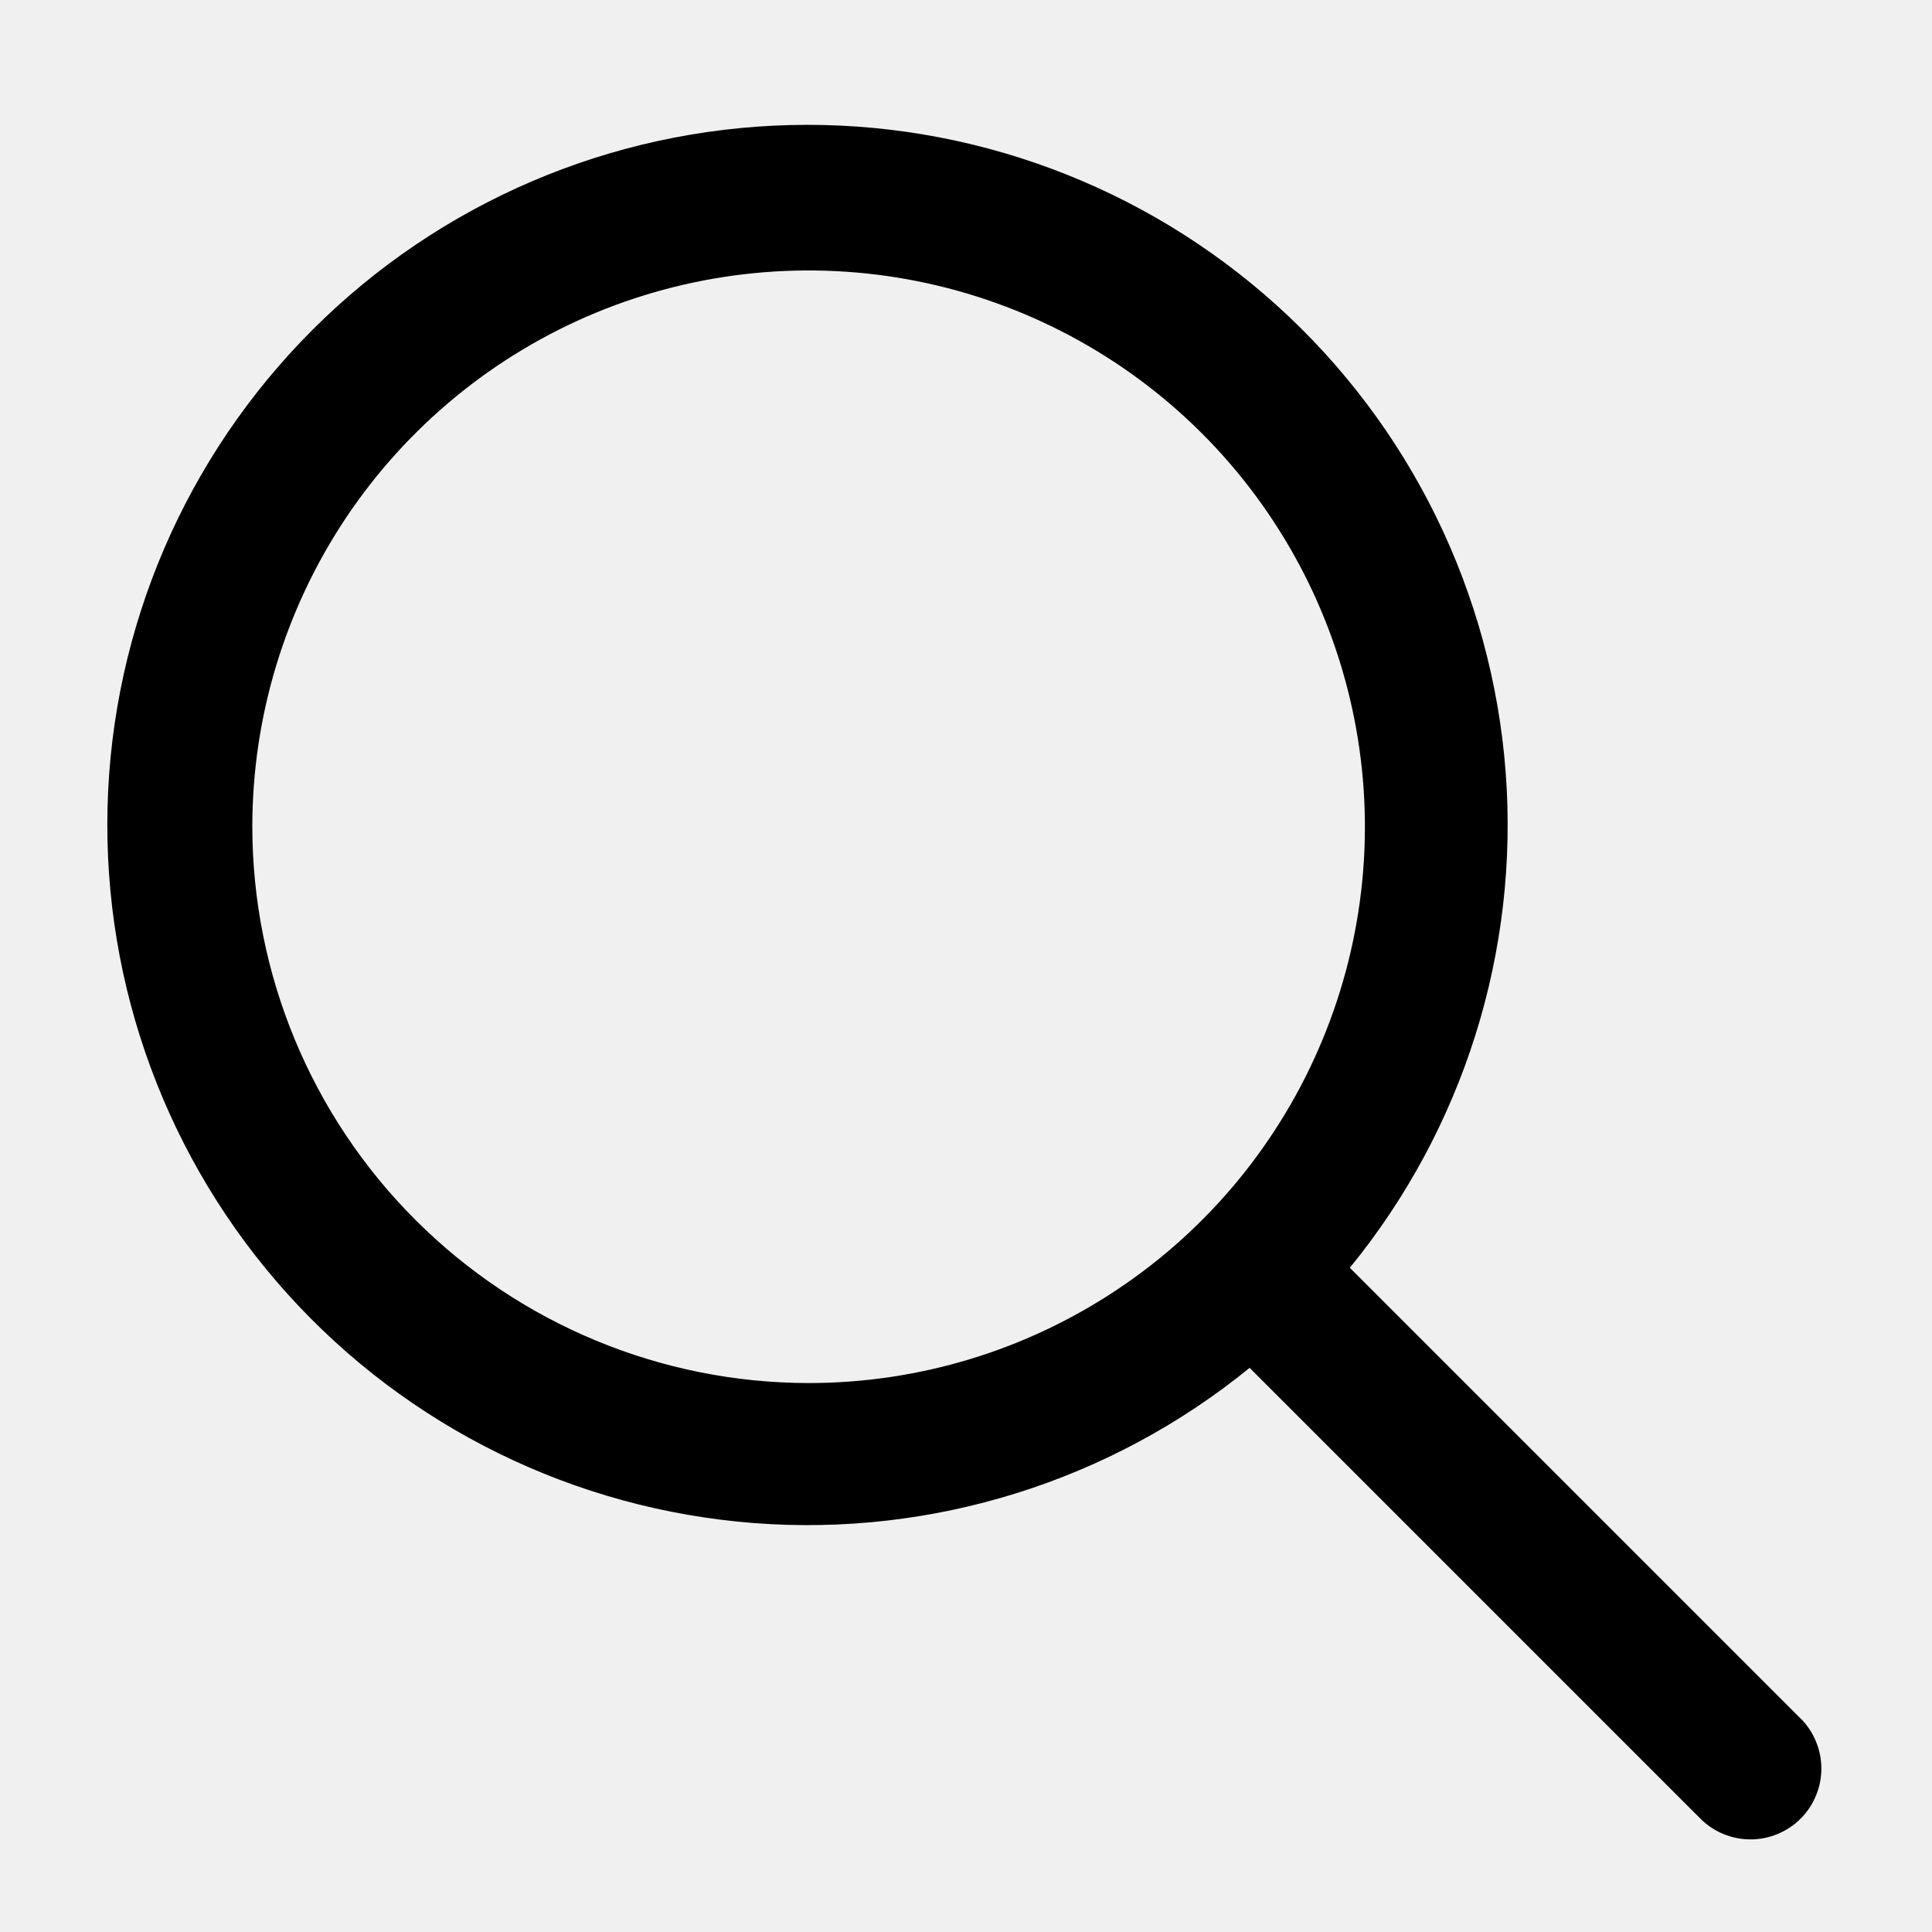
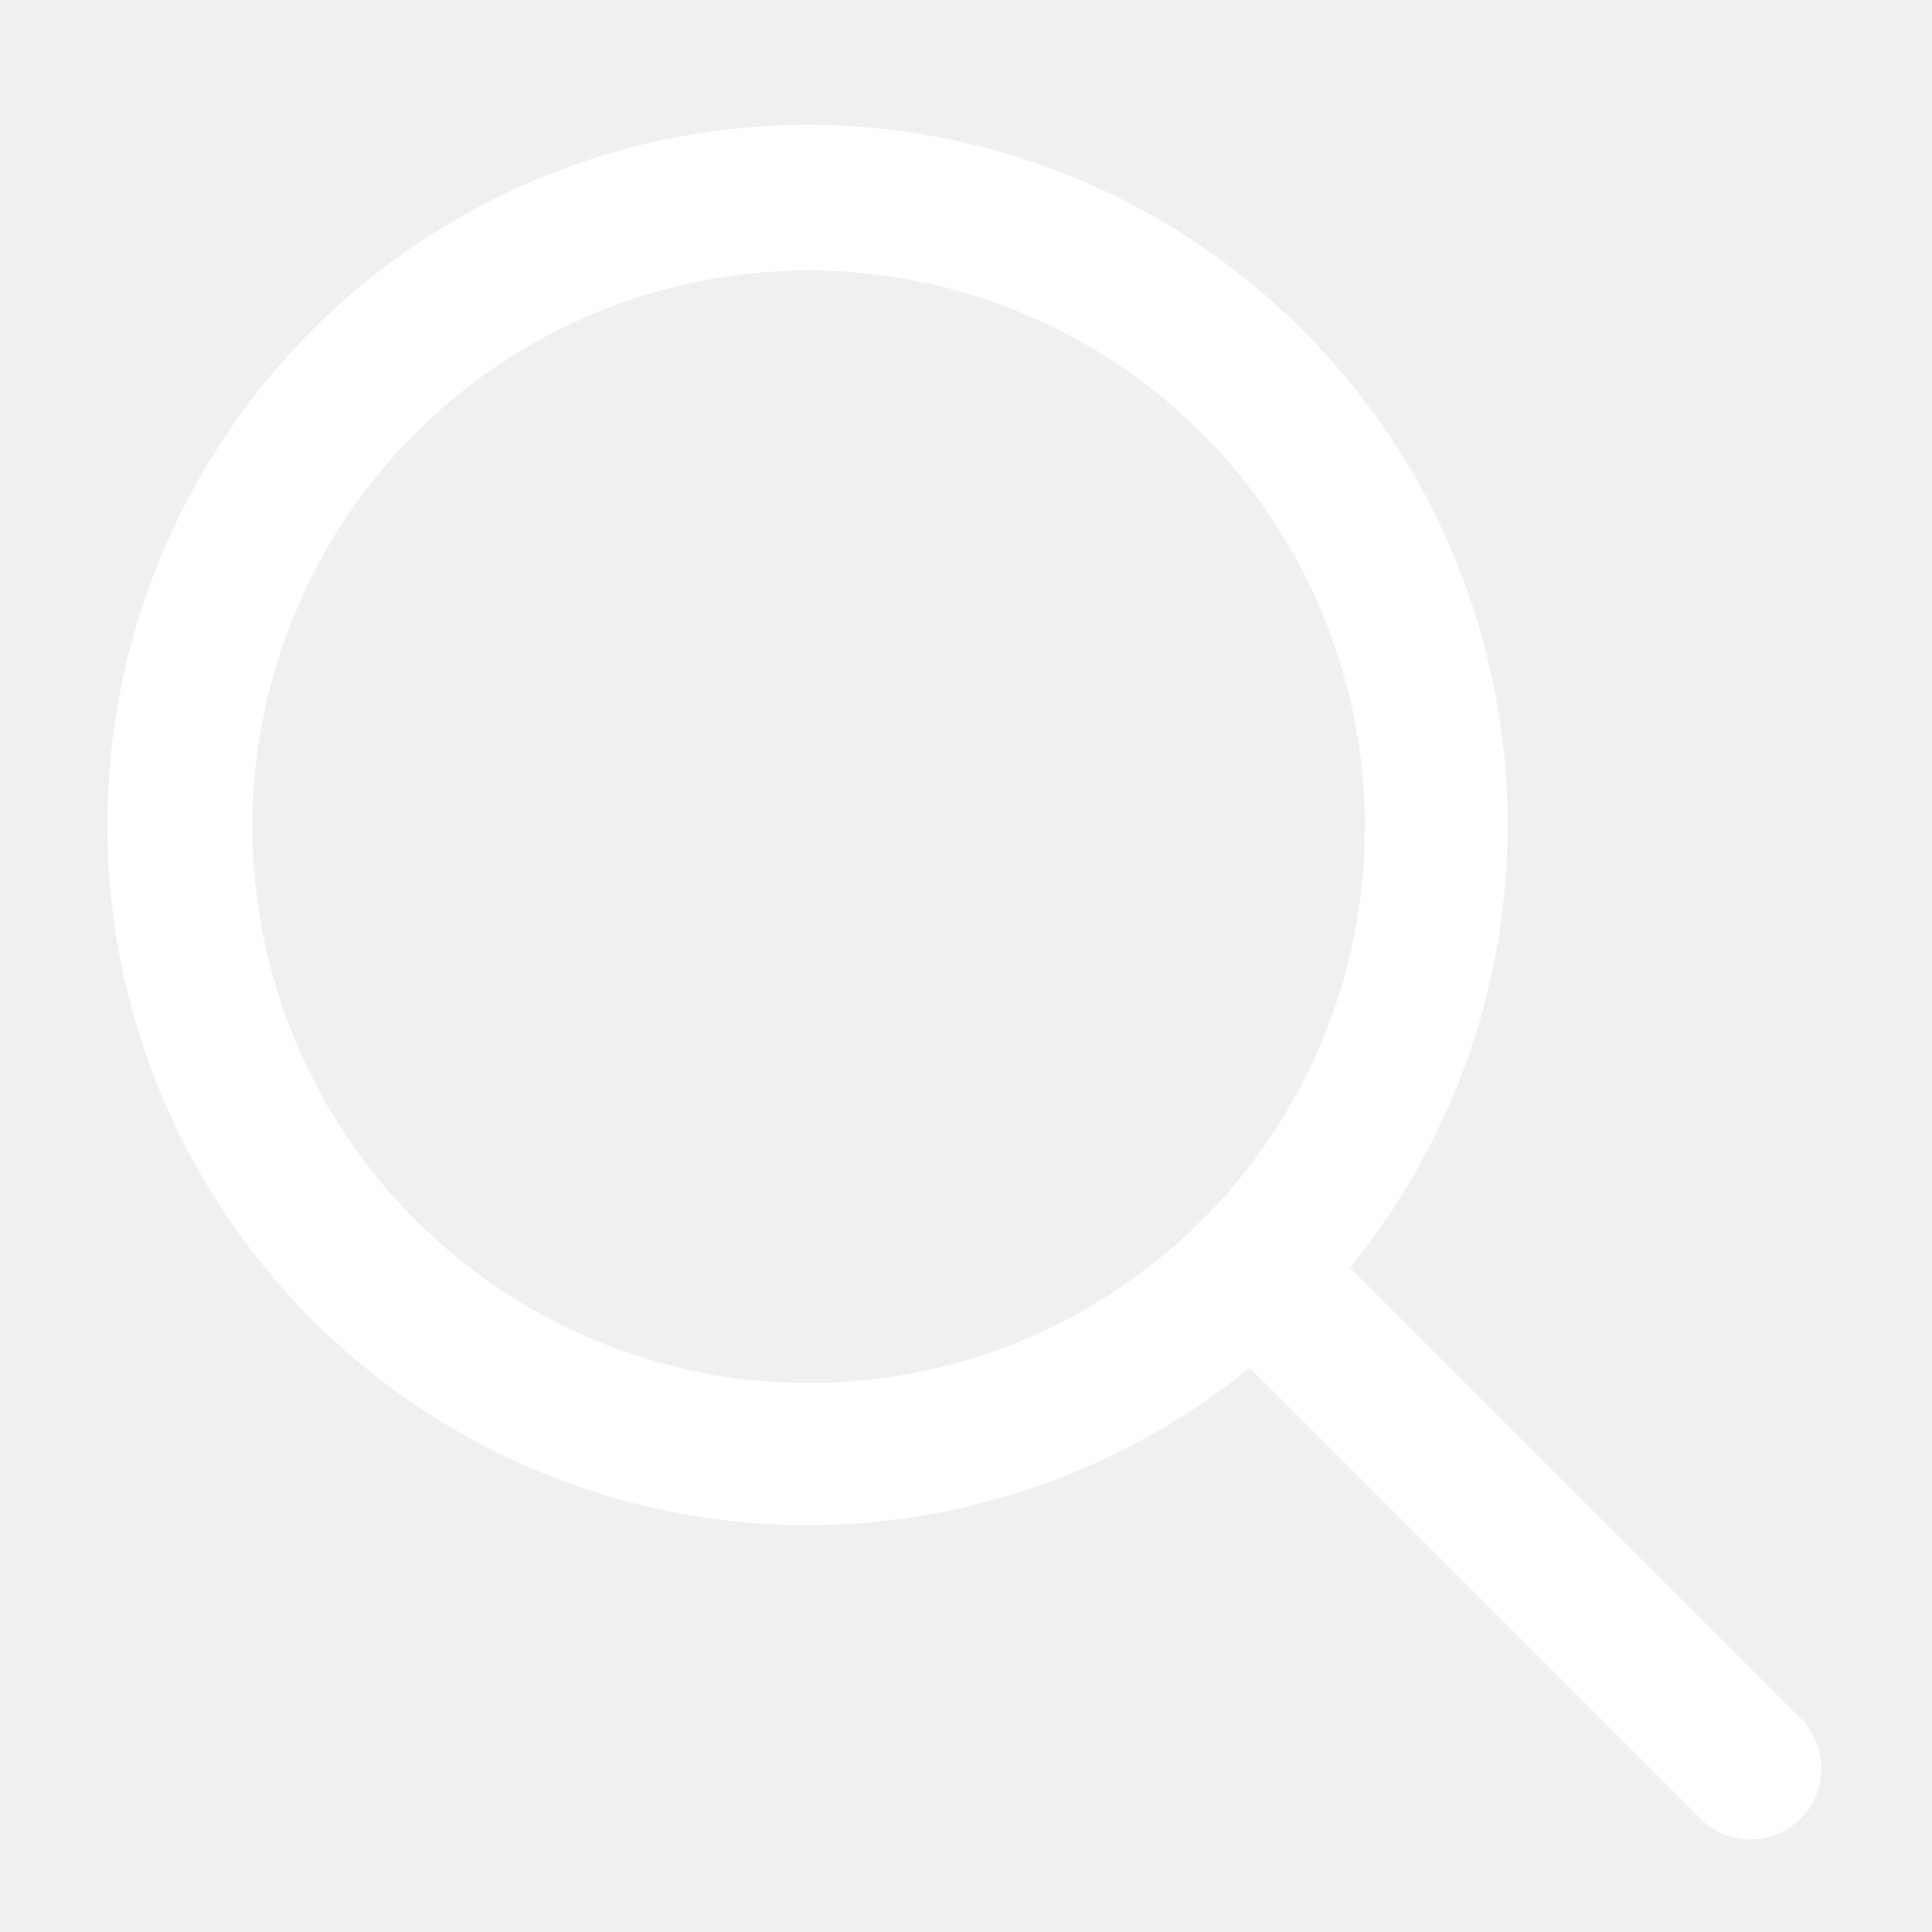
<svg xmlns="http://www.w3.org/2000/svg" width="15" height="15" viewBox="0 0 15 15" fill="none">
-   <path d="M13.98 13.343L10.48 9.843C11.362 8.763 11.795 7.386 11.69 5.996C11.585 4.606 10.95 3.309 9.916 2.374C8.882 1.439 7.529 0.936 6.135 0.971C4.741 1.005 3.414 1.574 2.428 2.559C1.442 3.544 0.871 4.87 0.835 6.264C0.799 7.657 1.299 9.012 2.233 10.047C3.167 11.082 4.463 11.718 5.853 11.825C7.243 11.932 8.621 11.5 9.702 10.62L13.202 14.12C13.253 14.171 13.314 14.212 13.38 14.239C13.447 14.267 13.519 14.281 13.591 14.281C13.663 14.281 13.735 14.267 13.801 14.239C13.868 14.212 13.929 14.171 13.98 14.12C14.031 14.069 14.072 14.008 14.099 13.941C14.127 13.875 14.141 13.803 14.141 13.731C14.141 13.659 14.127 13.587 14.099 13.521C14.072 13.454 14.031 13.393 13.98 13.342V13.343ZM1.959 6.418C1.959 5.564 2.213 4.729 2.687 4.019C3.162 3.309 3.837 2.755 4.626 2.428C5.415 2.102 6.283 2.016 7.121 2.183C7.959 2.35 8.728 2.761 9.332 3.365C9.936 3.969 10.347 4.739 10.514 5.577C10.681 6.415 10.595 7.283 10.268 8.072C9.941 8.861 9.388 9.536 8.677 10.01C7.967 10.485 7.132 10.738 6.278 10.738C5.133 10.737 4.035 10.281 3.225 9.471C2.415 8.662 1.96 7.563 1.959 6.418V6.418Z" fill="black" />
+   <path d="M13.98 13.343L10.48 9.843C11.362 8.763 11.795 7.386 11.69 5.996C11.585 4.606 10.95 3.309 9.916 2.374C8.882 1.439 7.529 0.936 6.135 0.971C4.741 1.005 3.414 1.574 2.428 2.559C1.442 3.544 0.871 4.87 0.835 6.264C0.799 7.657 1.299 9.012 2.233 10.047C3.167 11.082 4.463 11.718 5.853 11.825C7.243 11.932 8.621 11.5 9.702 10.62L13.202 14.12C13.253 14.171 13.314 14.212 13.38 14.239C13.447 14.267 13.519 14.281 13.591 14.281C13.663 14.281 13.735 14.267 13.801 14.239C13.868 14.212 13.929 14.171 13.98 14.12C14.031 14.069 14.072 14.008 14.099 13.941C14.127 13.875 14.141 13.803 14.141 13.731C14.141 13.659 14.127 13.587 14.099 13.521C14.072 13.454 14.031 13.393 13.98 13.342V13.343ZM1.959 6.418C1.959 5.564 2.213 4.729 2.687 4.019C3.162 3.309 3.837 2.755 4.626 2.428C5.415 2.102 6.283 2.016 7.121 2.183C7.959 2.35 8.728 2.761 9.332 3.365C9.936 3.969 10.347 4.739 10.514 5.577C10.681 6.415 10.595 7.283 10.268 8.072C9.941 8.861 9.388 9.536 8.677 10.01C7.967 10.485 7.132 10.738 6.278 10.738C5.133 10.737 4.035 10.281 3.225 9.471C2.415 8.662 1.96 7.563 1.959 6.418V6.418Z" fill="white" />
</svg>
